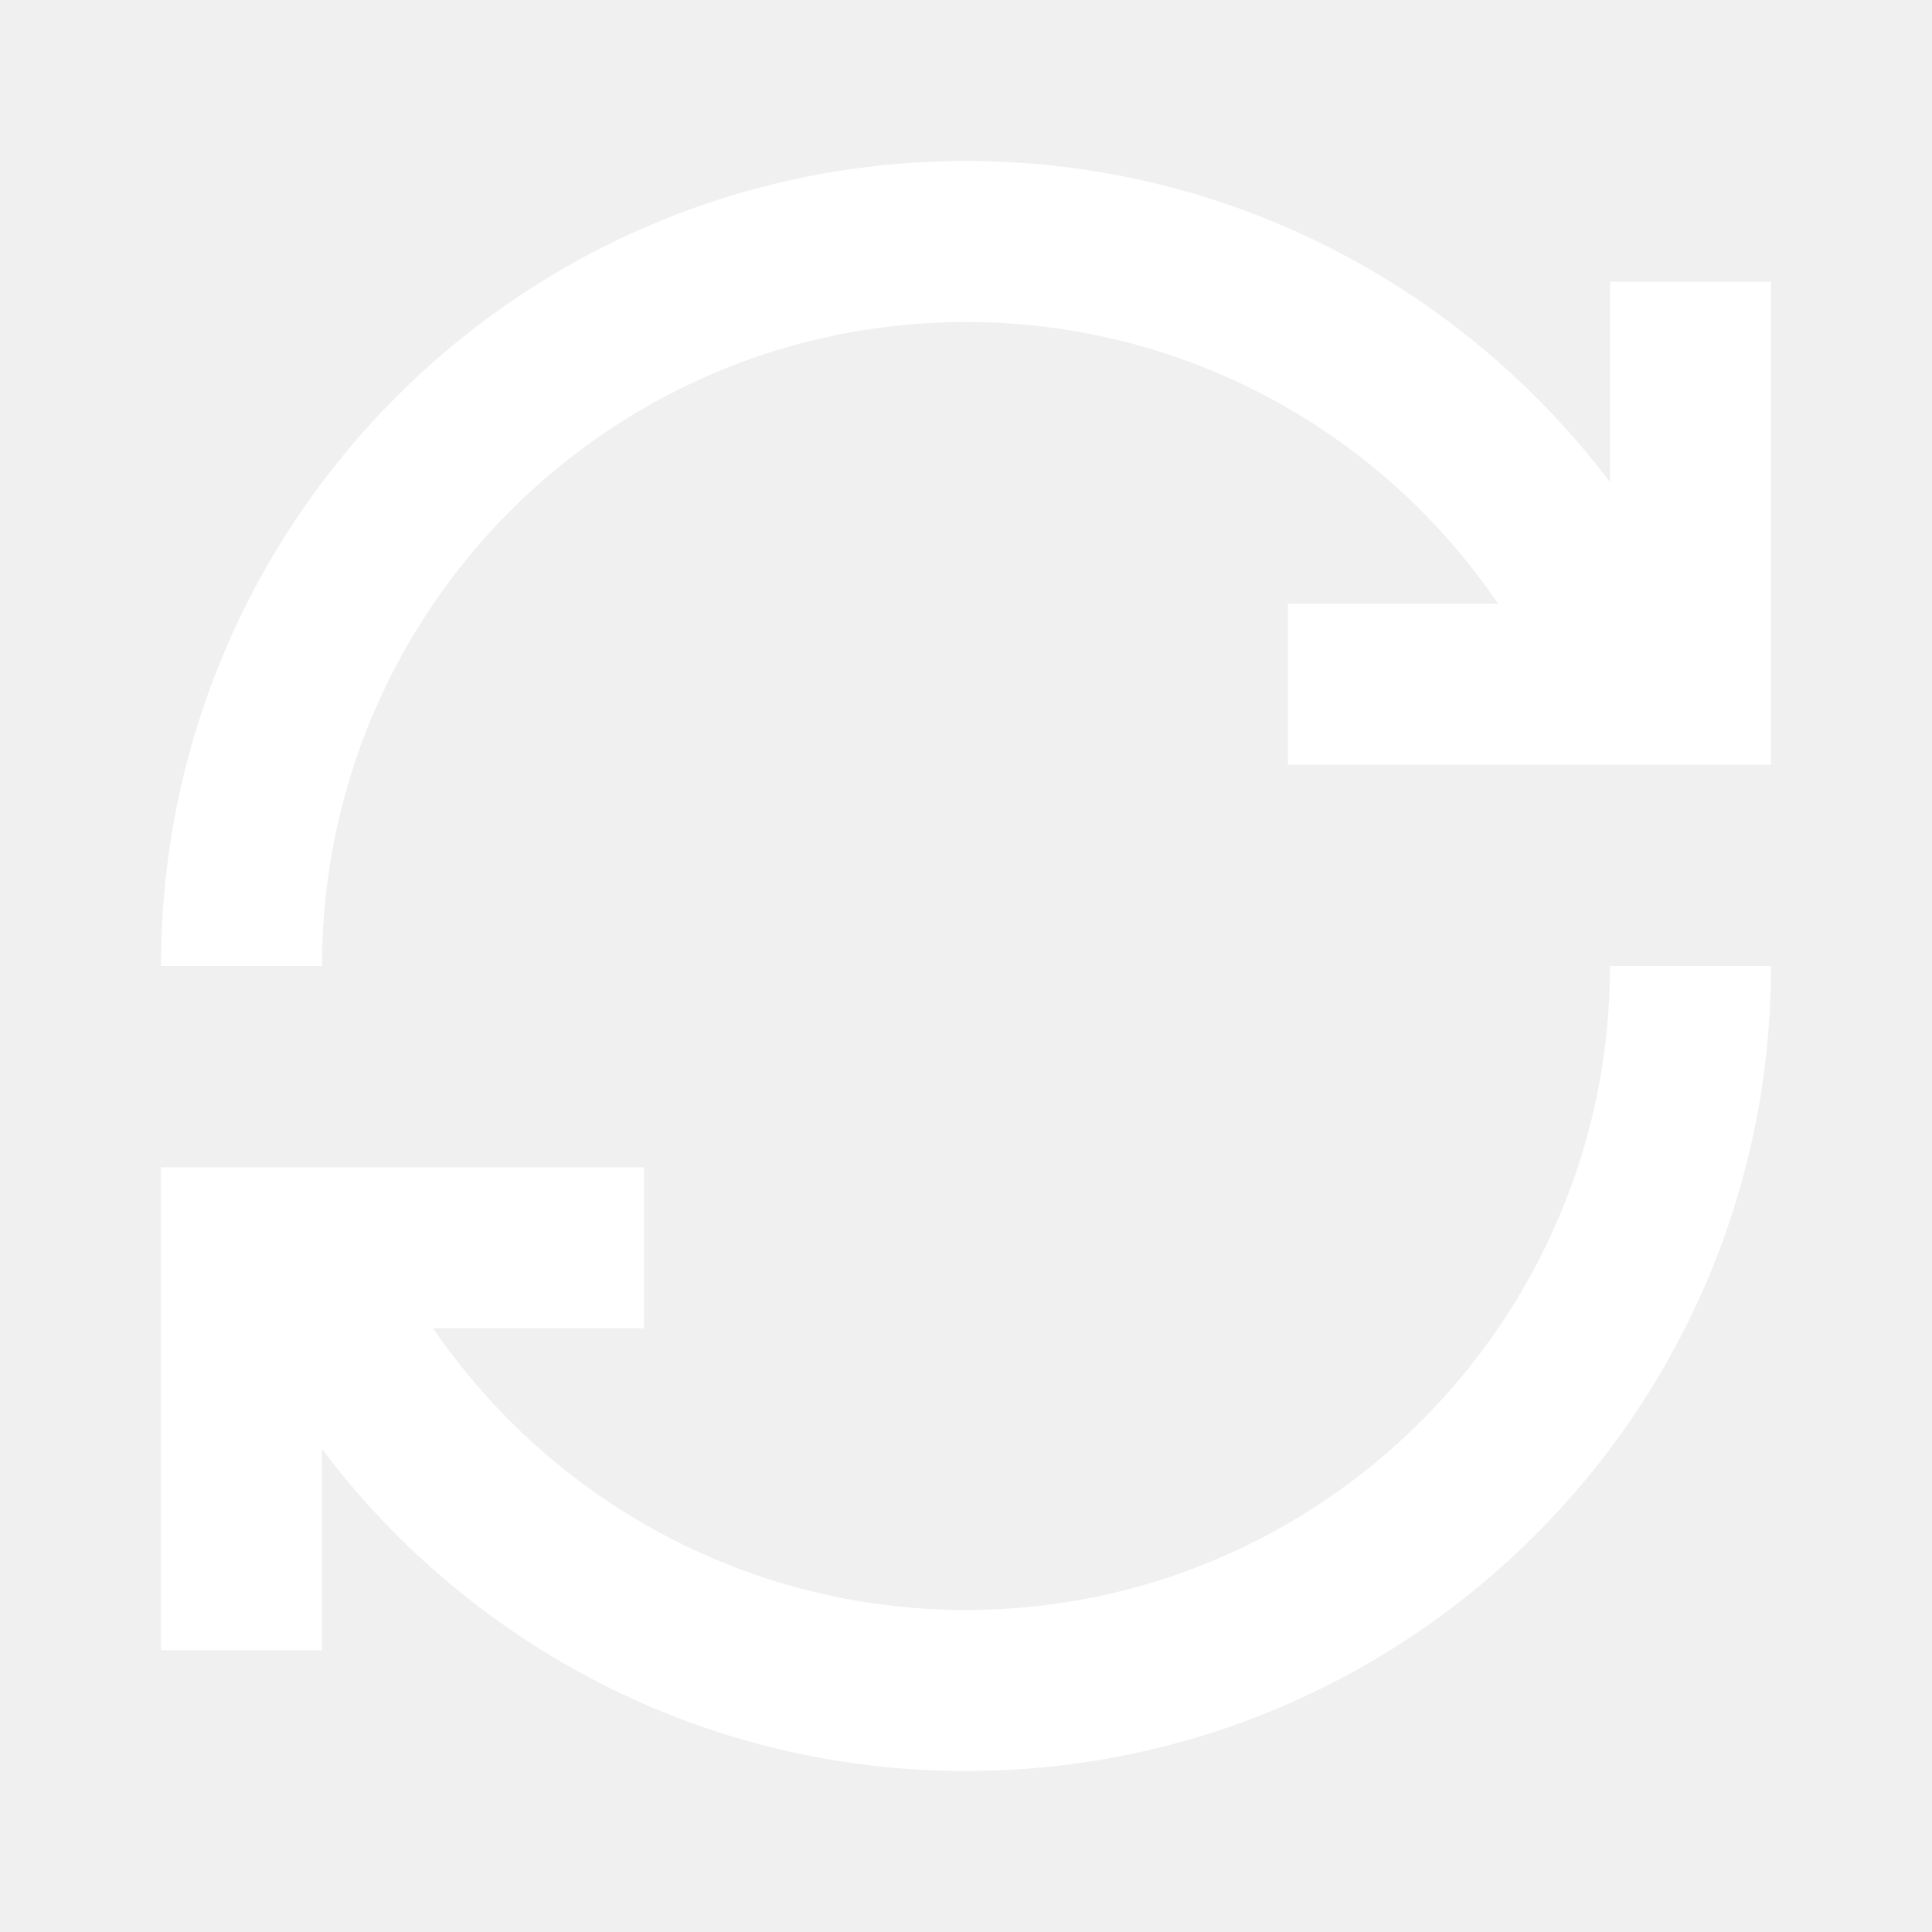
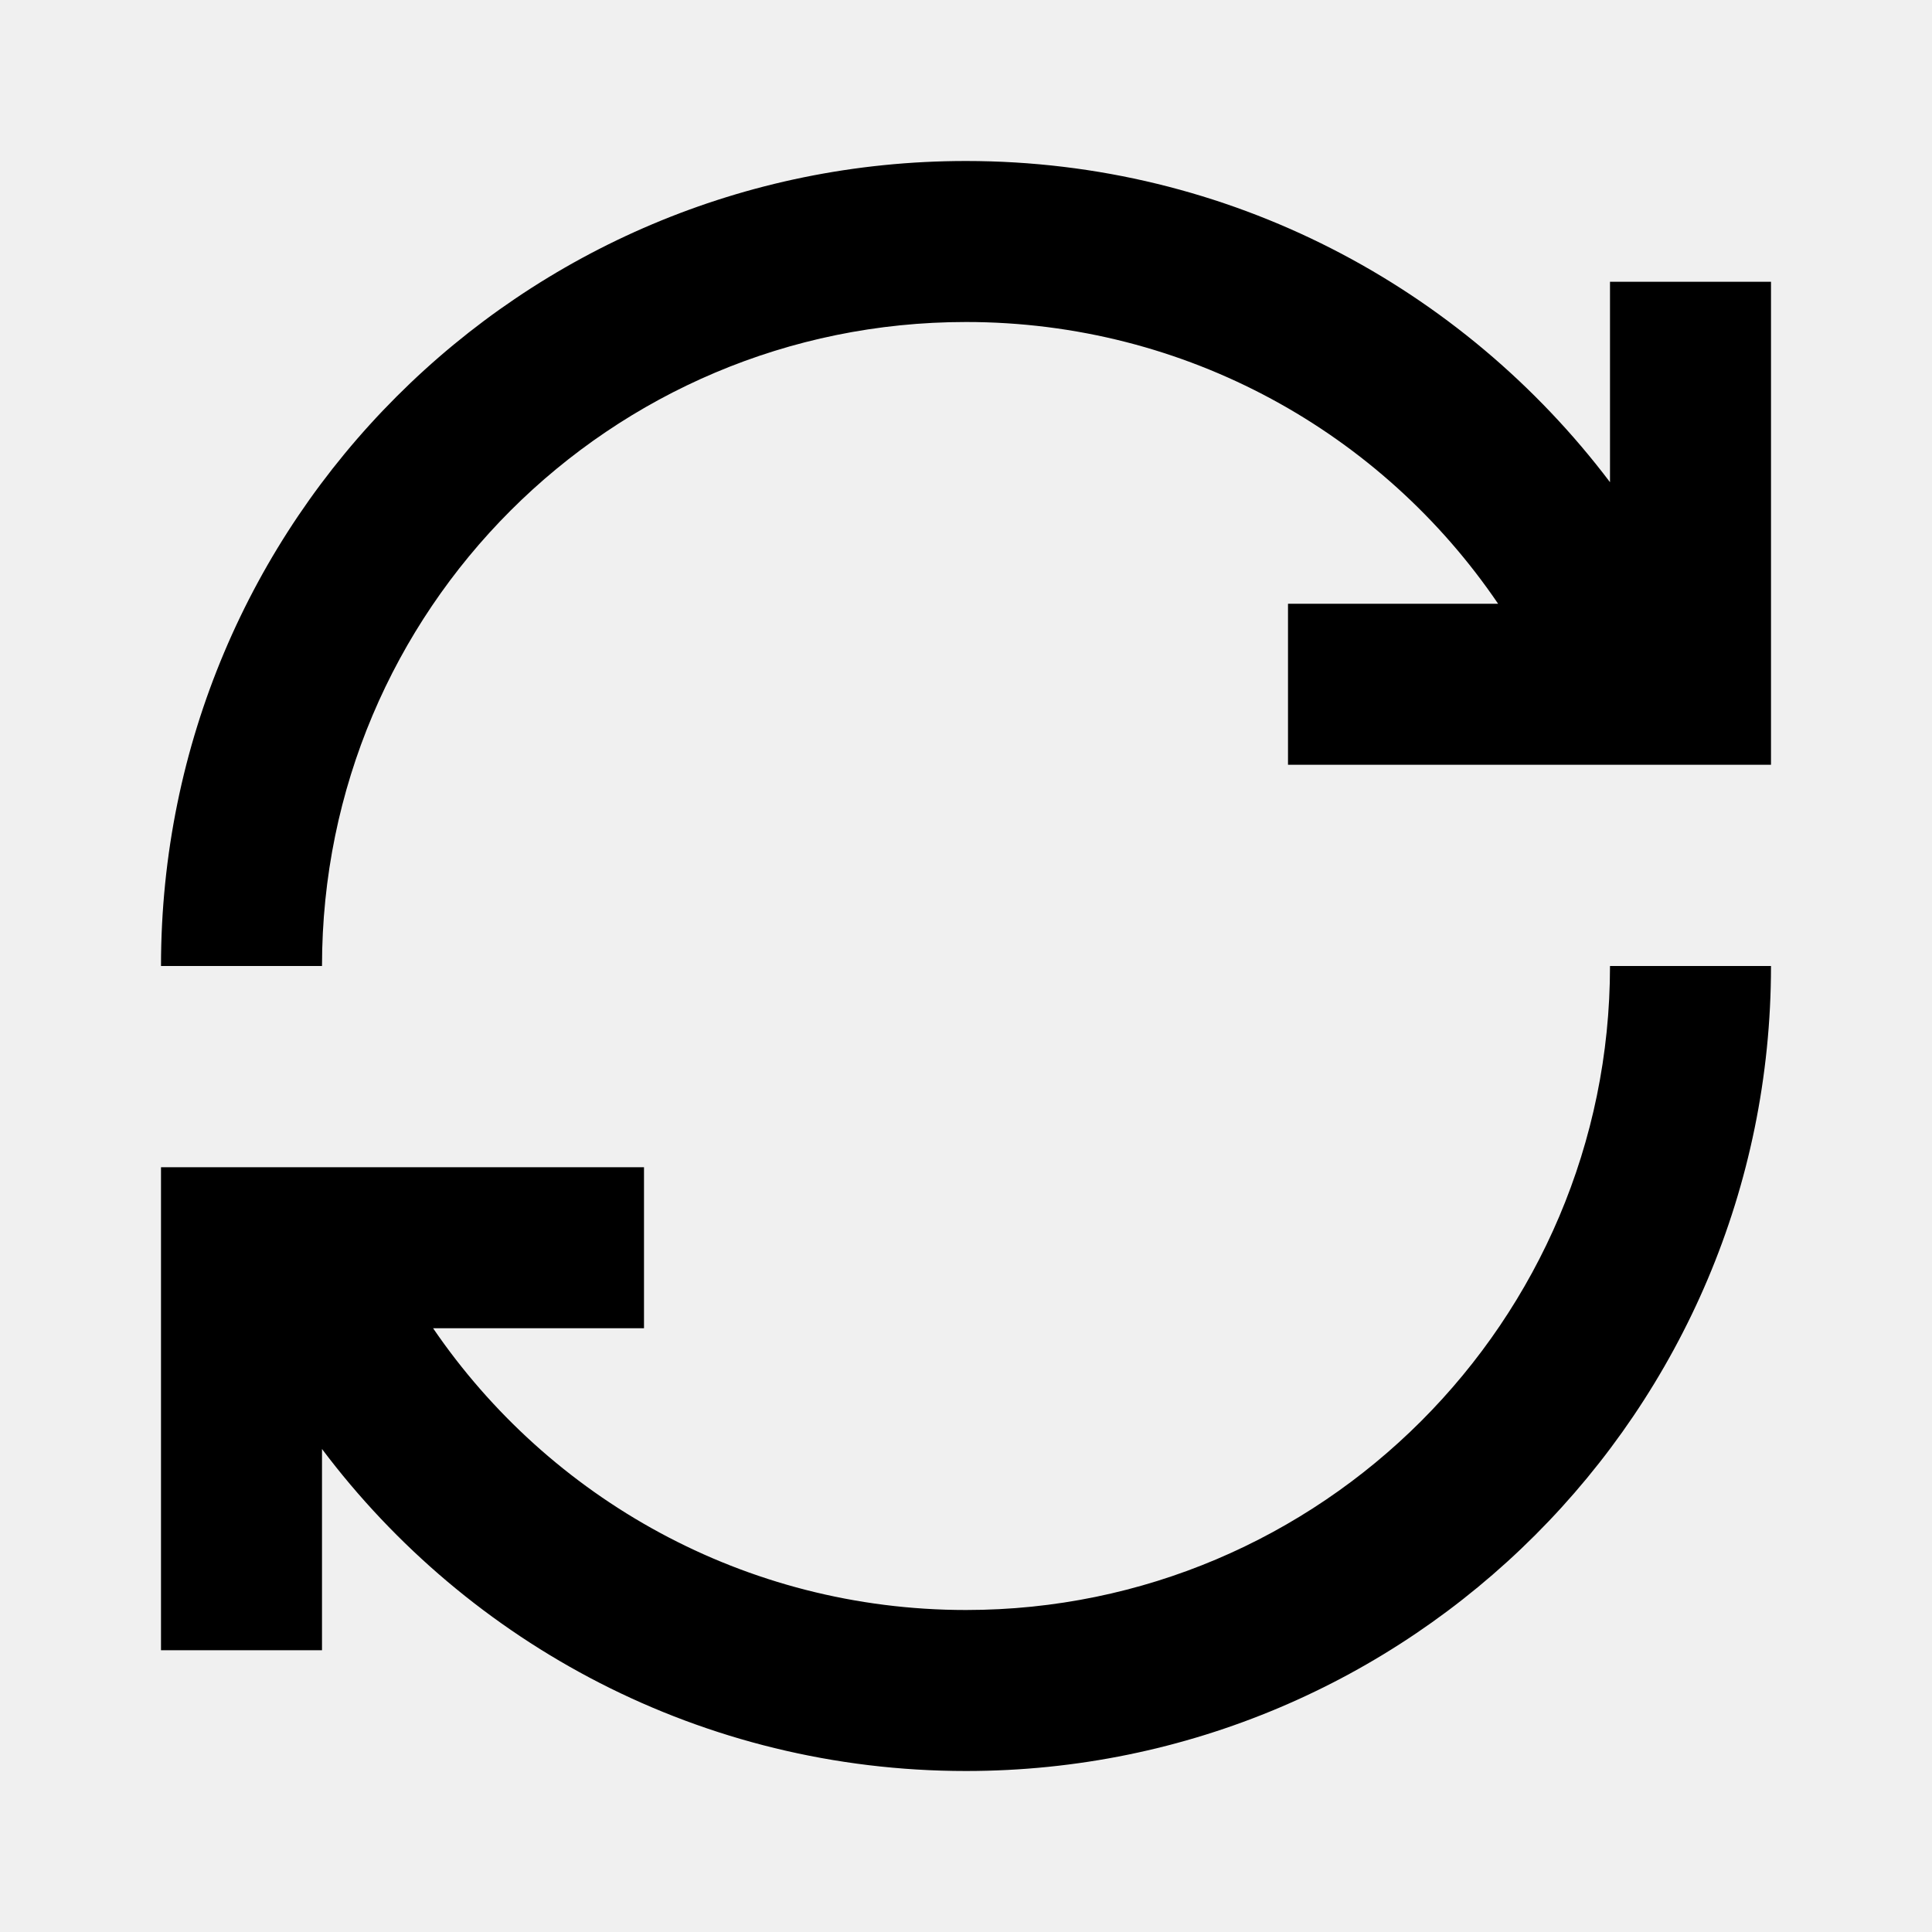
- <svg xmlns="http://www.w3.org/2000/svg" width="24" height="24" viewBox="0 0 24 24" fill="none">
+ <svg xmlns="http://www.w3.org/2000/svg" width="24" height="24" viewBox="0 0 24 24">
  <defs>
    <clipPath id="clip9_1420">
-       <rect id="Frame" rx="-0.5" width="23" height="23" transform="translate(0.5 0.5)" fill="white" fill-opacity="0" />
+       <rect id="Frame" rx="-0.5" width="23" height="23" transform="translate(0.5 0.5)" fill-opacity="0" />
    </clipPath>
  </defs>
-   <rect id="Frame" rx="-0.5" width="23" height="23" transform="translate(0.5 0.5)" fill="#FFFFFF" fill-opacity="0" />
+   <rect id="Frame" rx="-0.5" width="23" height="23" transform="translate(0.5 0.5)" fill-opacity="0" />
  <g clip-path="url(#clip9_1420)">
-     <path id="Vector" d="M12 4C14.74 4 17.17 5.38 18.61 7.5L16 7.5L16 9.5L22 9.5L22 3.5L20 3.5L20 5.99C18.17 3.57 15.27 2 12 2C6.47 2 2 6.47 2 12L4 12C4 7.58 7.58 4 12 4ZM20 12C20 16.41 16.41 20 12 20C9.25 20 6.82 18.61 5.38 16.5L8 16.5L8 14.5L2 14.5L2 20.5L4 20.5L4 18C5.82 20.42 8.72 22 12 22C17.52 22 22 17.52 22 12L20 12Z" fill="#FFFFFF" fill-opacity="1" fill-rule="nonzero" />
+     <path id="Vector" d="M12 4C14.74 4 17.17 5.38 18.61 7.5L16 7.5L16 9.5L22 9.5L22 3.5L20 3.5L20 5.99C18.17 3.57 15.27 2 12 2C6.47 2 2 6.47 2 12L4 12C4 7.58 7.58 4 12 4ZM20 12C20 16.41 16.41 20 12 20C9.25 20 6.82 18.61 5.38 16.5L8 16.5L8 14.5L2 14.5L2 20.5L4 20.5L4 18C5.82 20.42 8.72 22 12 22C17.52 22 22 17.52 22 12L20 12Z" fill-opacity="1" fill-rule="nonzero" />
  </g>
</svg>
